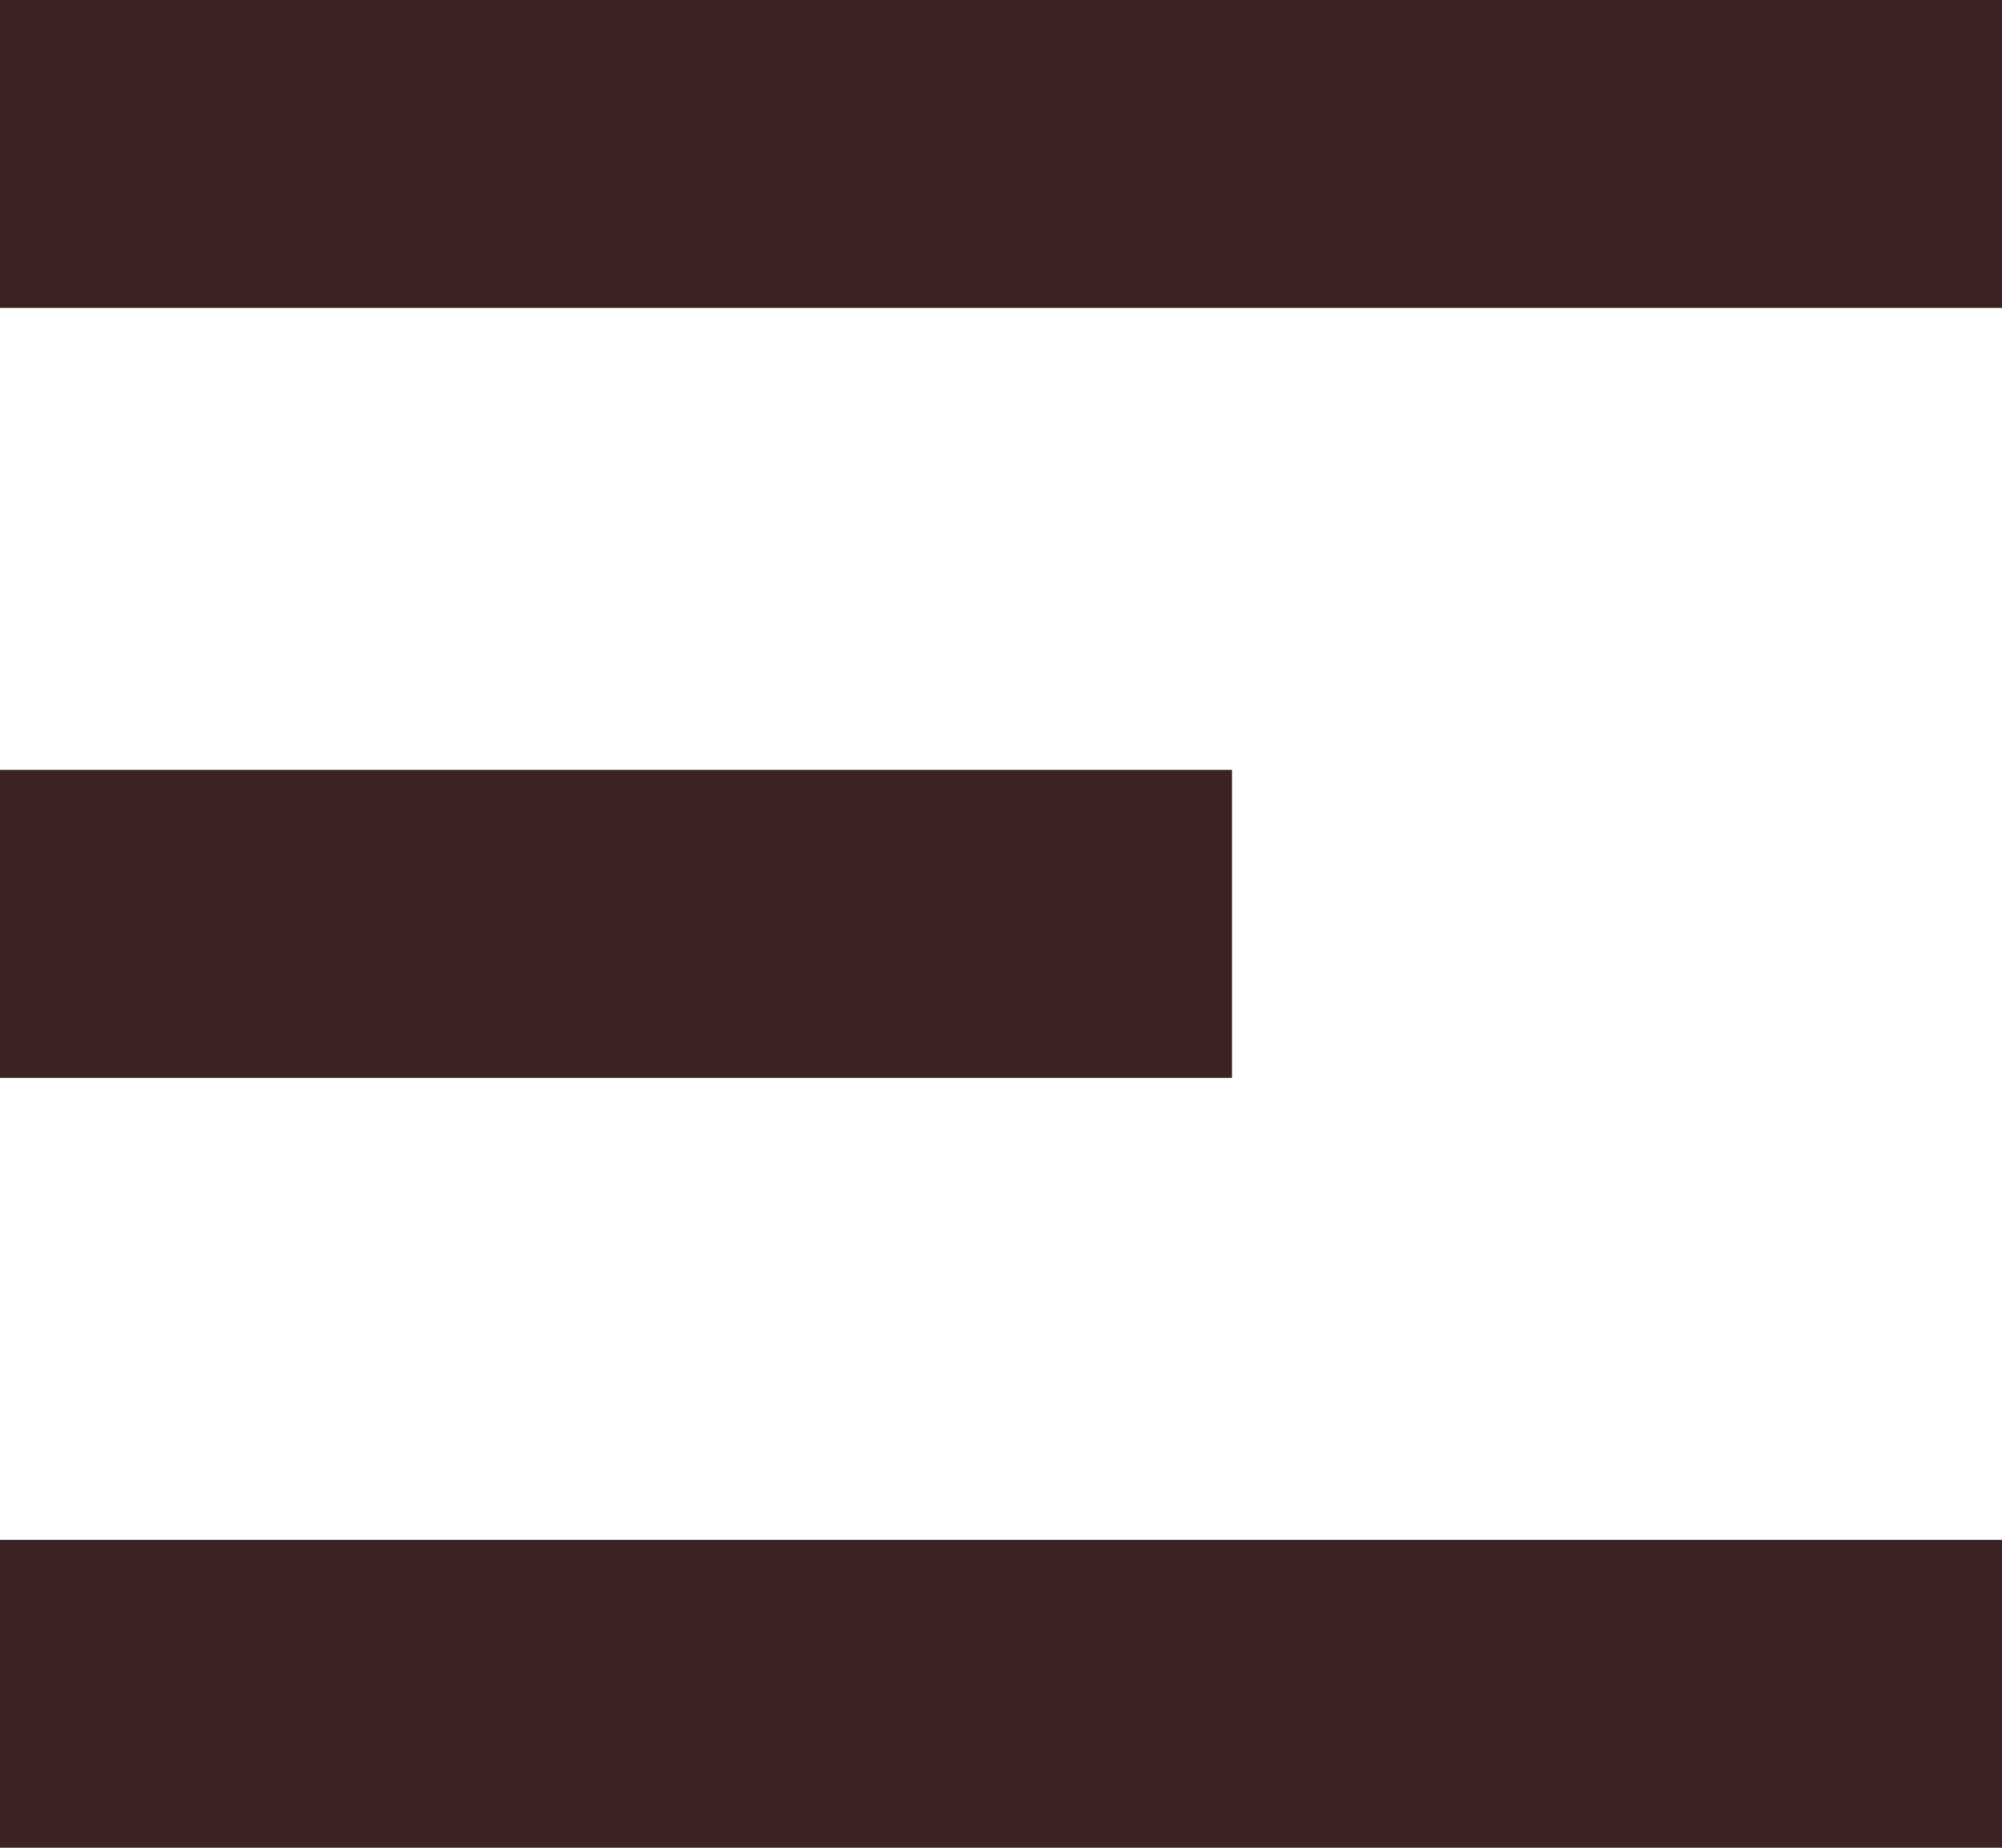
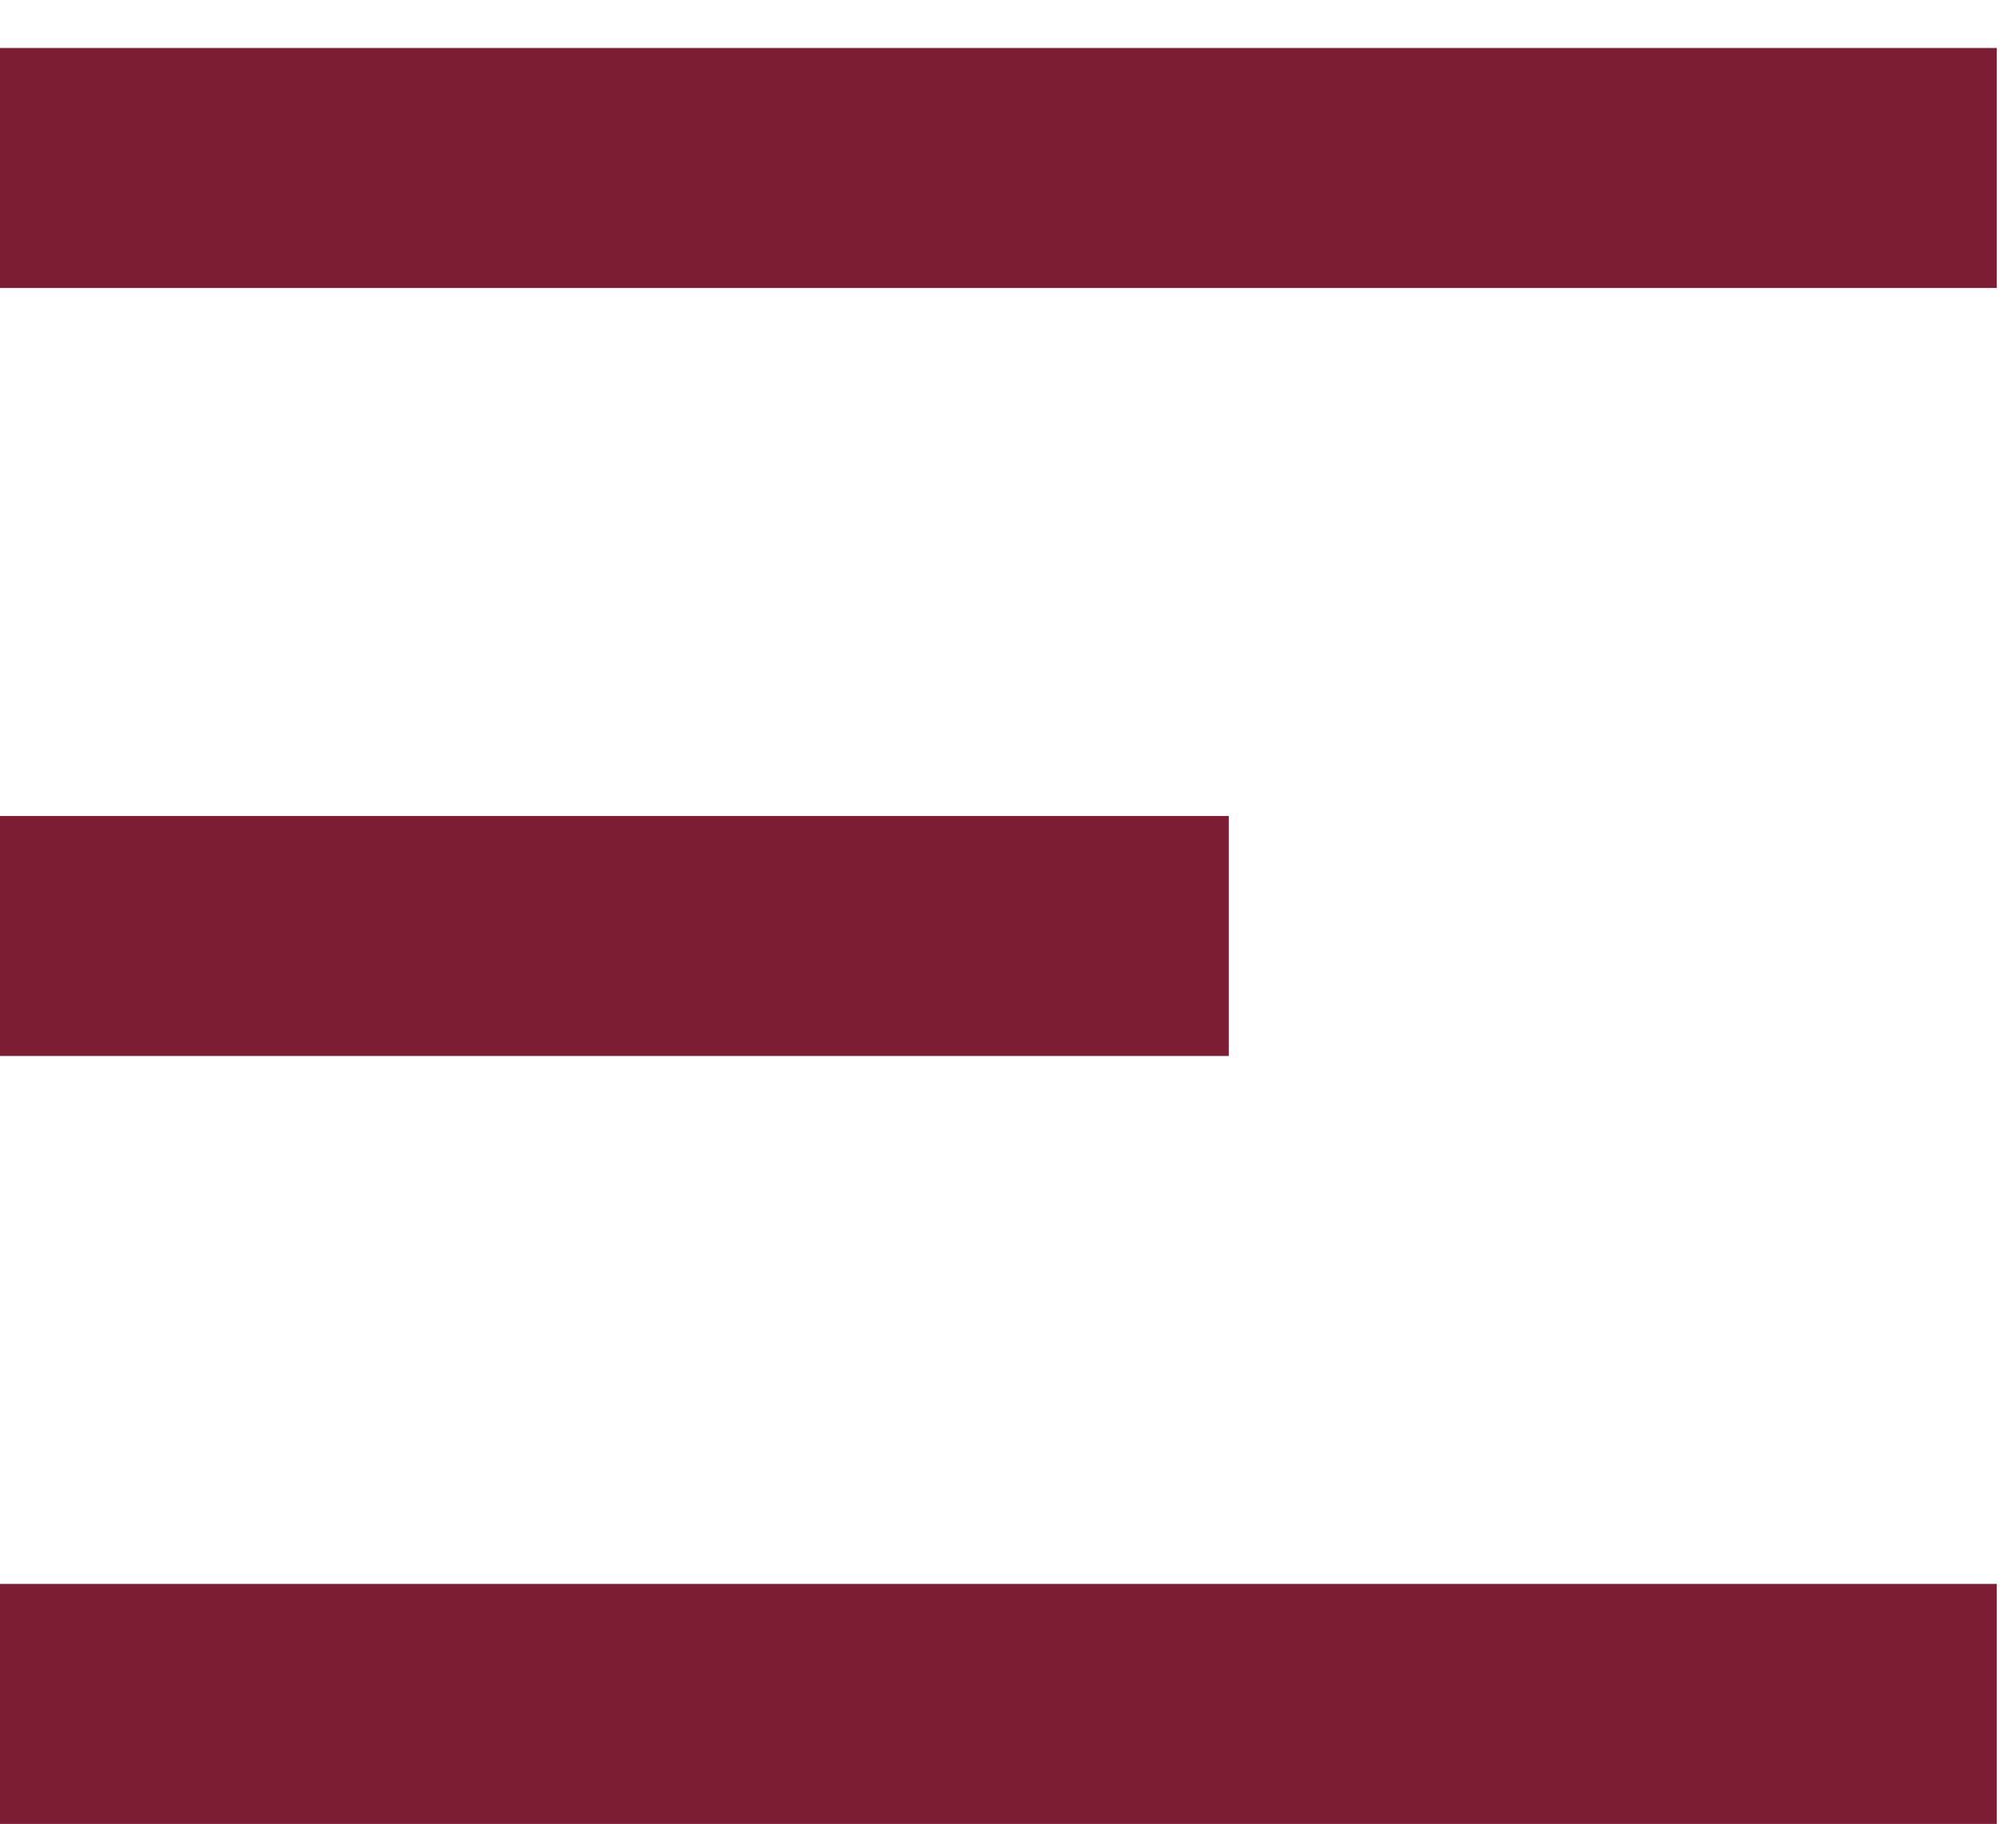
- <svg xmlns="http://www.w3.org/2000/svg" width="13" height="12" viewBox="0 0 13 12" fill="none">
-   <line y1="1" x2="13" y2="1" stroke="#3C2323" stroke-width="2" />
-   <line y1="6" x2="8" y2="6" stroke="#3C2323" stroke-width="2" />
-   <line y1="11" x2="13" y2="11" stroke="#3C2323" stroke-width="2" />
+ <svg xmlns="http://www.w3.org/2000/svg" width="21" height="19" viewBox="0 0 21 19" fill="none">
+   <line y1="1.75" x2="20.8" y2="1.75" stroke="#7C1D34" stroke-width="2.5" />
+   <line y1="9.75" x2="12.8" y2="9.75" stroke="#7C1D34" stroke-width="2.5" />
+   <line y1="17.75" x2="20.8" y2="17.75" stroke="#7C1D34" stroke-width="2.5" />
</svg>
